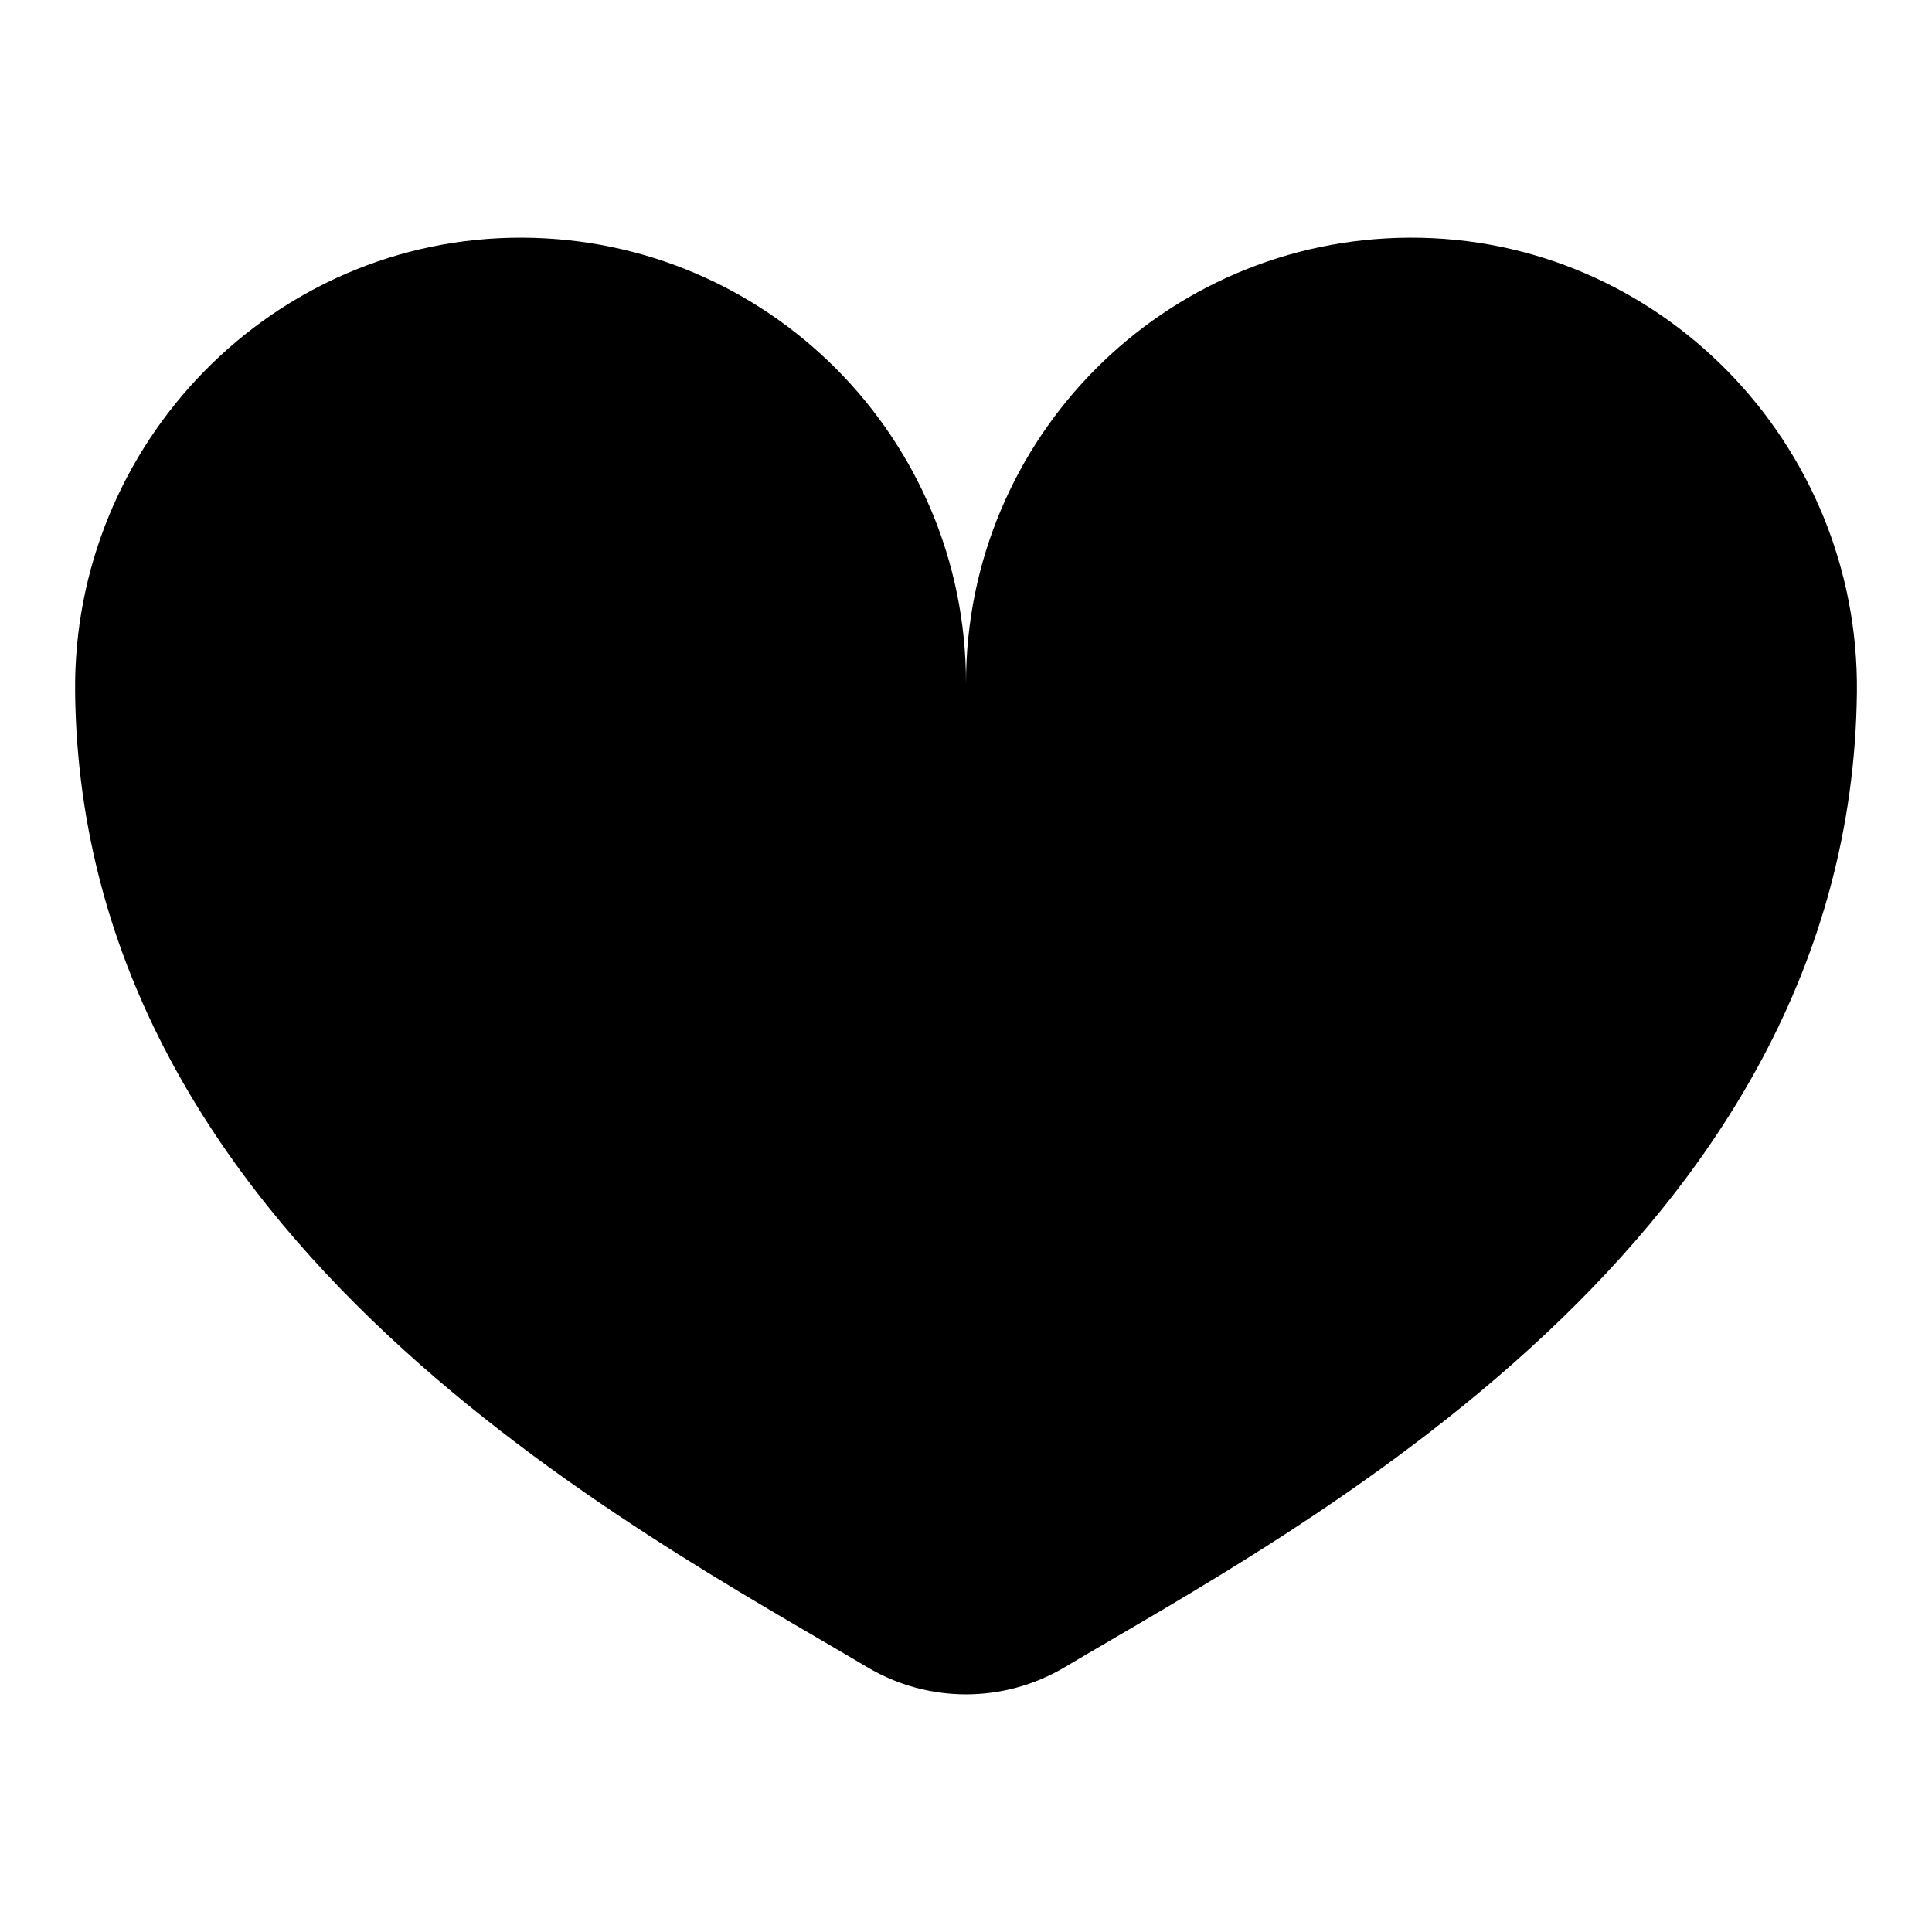
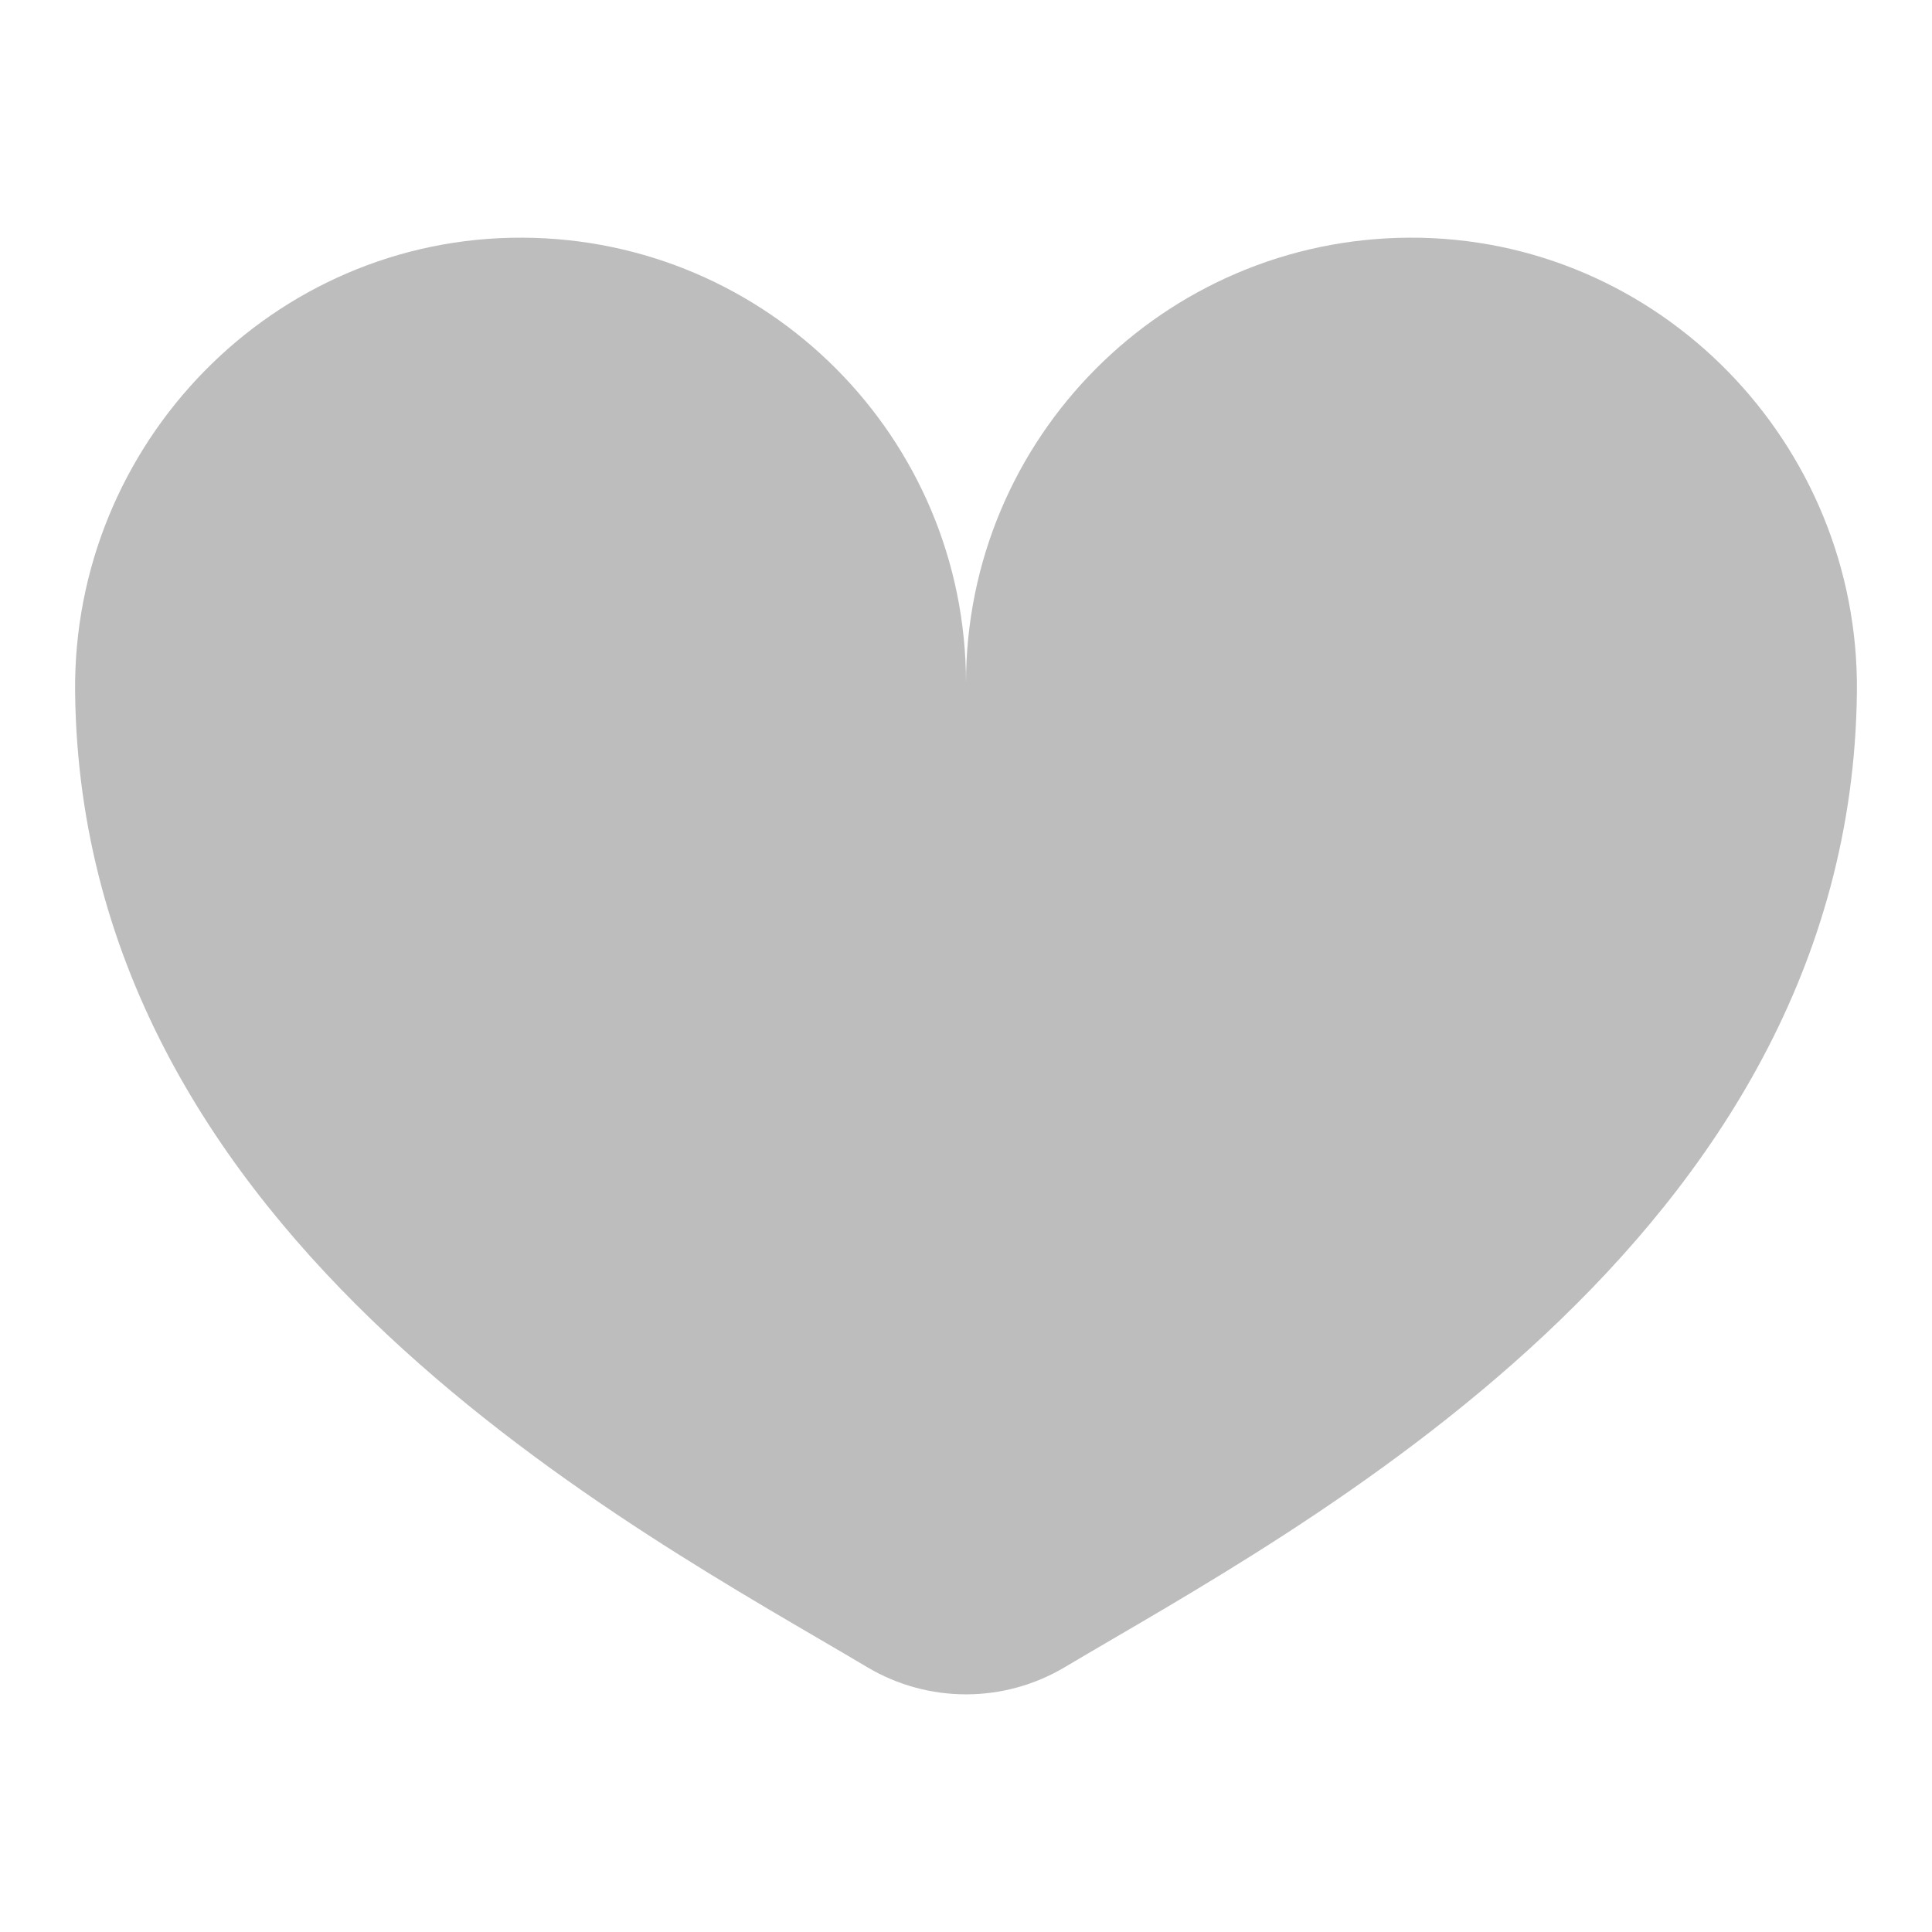
<svg xmlns="http://www.w3.org/2000/svg" id="_圖層_1" data-name="圖層_1" version="1.1" viewBox="0 0 1000 1000">
  <defs>
    <style>
      .st0 {
+         fill: #bdbdbd;
        fill-rule: evenodd;
      }
    </style>
  </defs>
  <path class="st0" d="M729.58,123.02c-126.89.53-229.58,103.56-229.58,230.57,0-127.01-102.7-230.04-229.58-230.57-128.96-.54-233,106.45-231.54,235.4,3.22,284.47,290.65,433.52,410.03,504.52,31.49,18.73,70.7,18.73,102.19,0,119.38-71,406.81-220.05,410.03-504.52,1.46-128.95-102.58-235.94-231.54-235.4Z" />
</svg>
